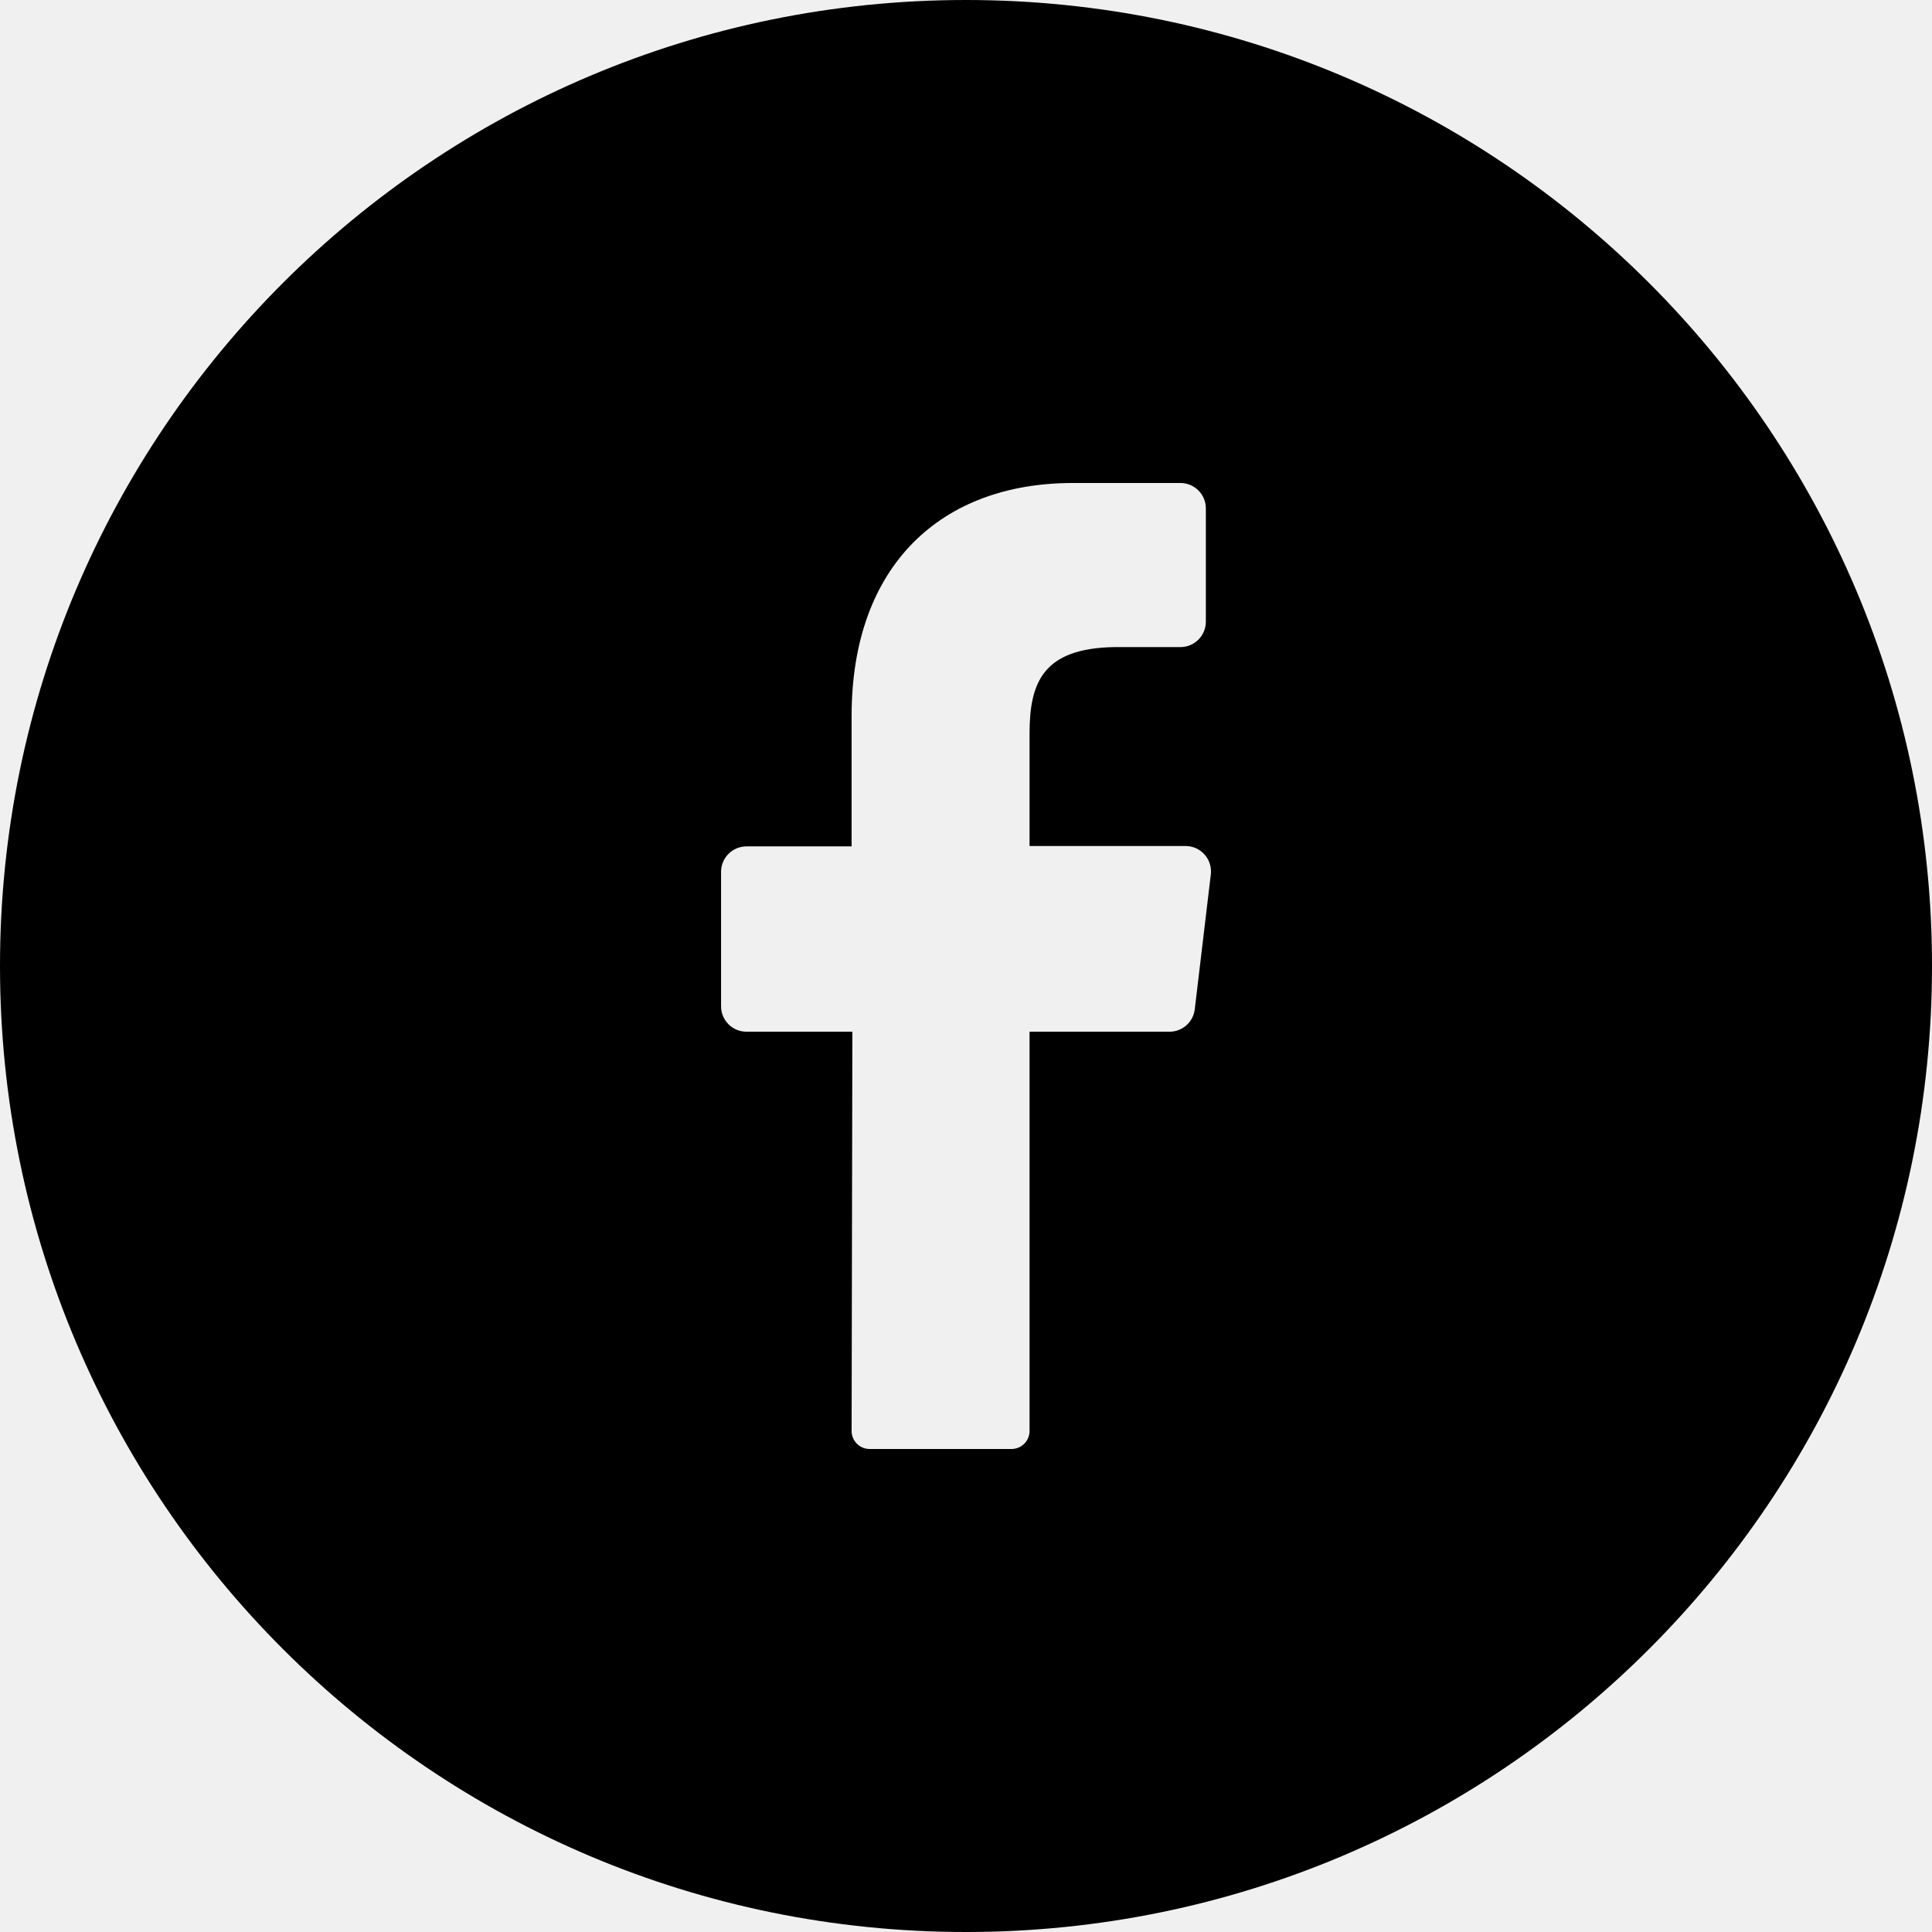
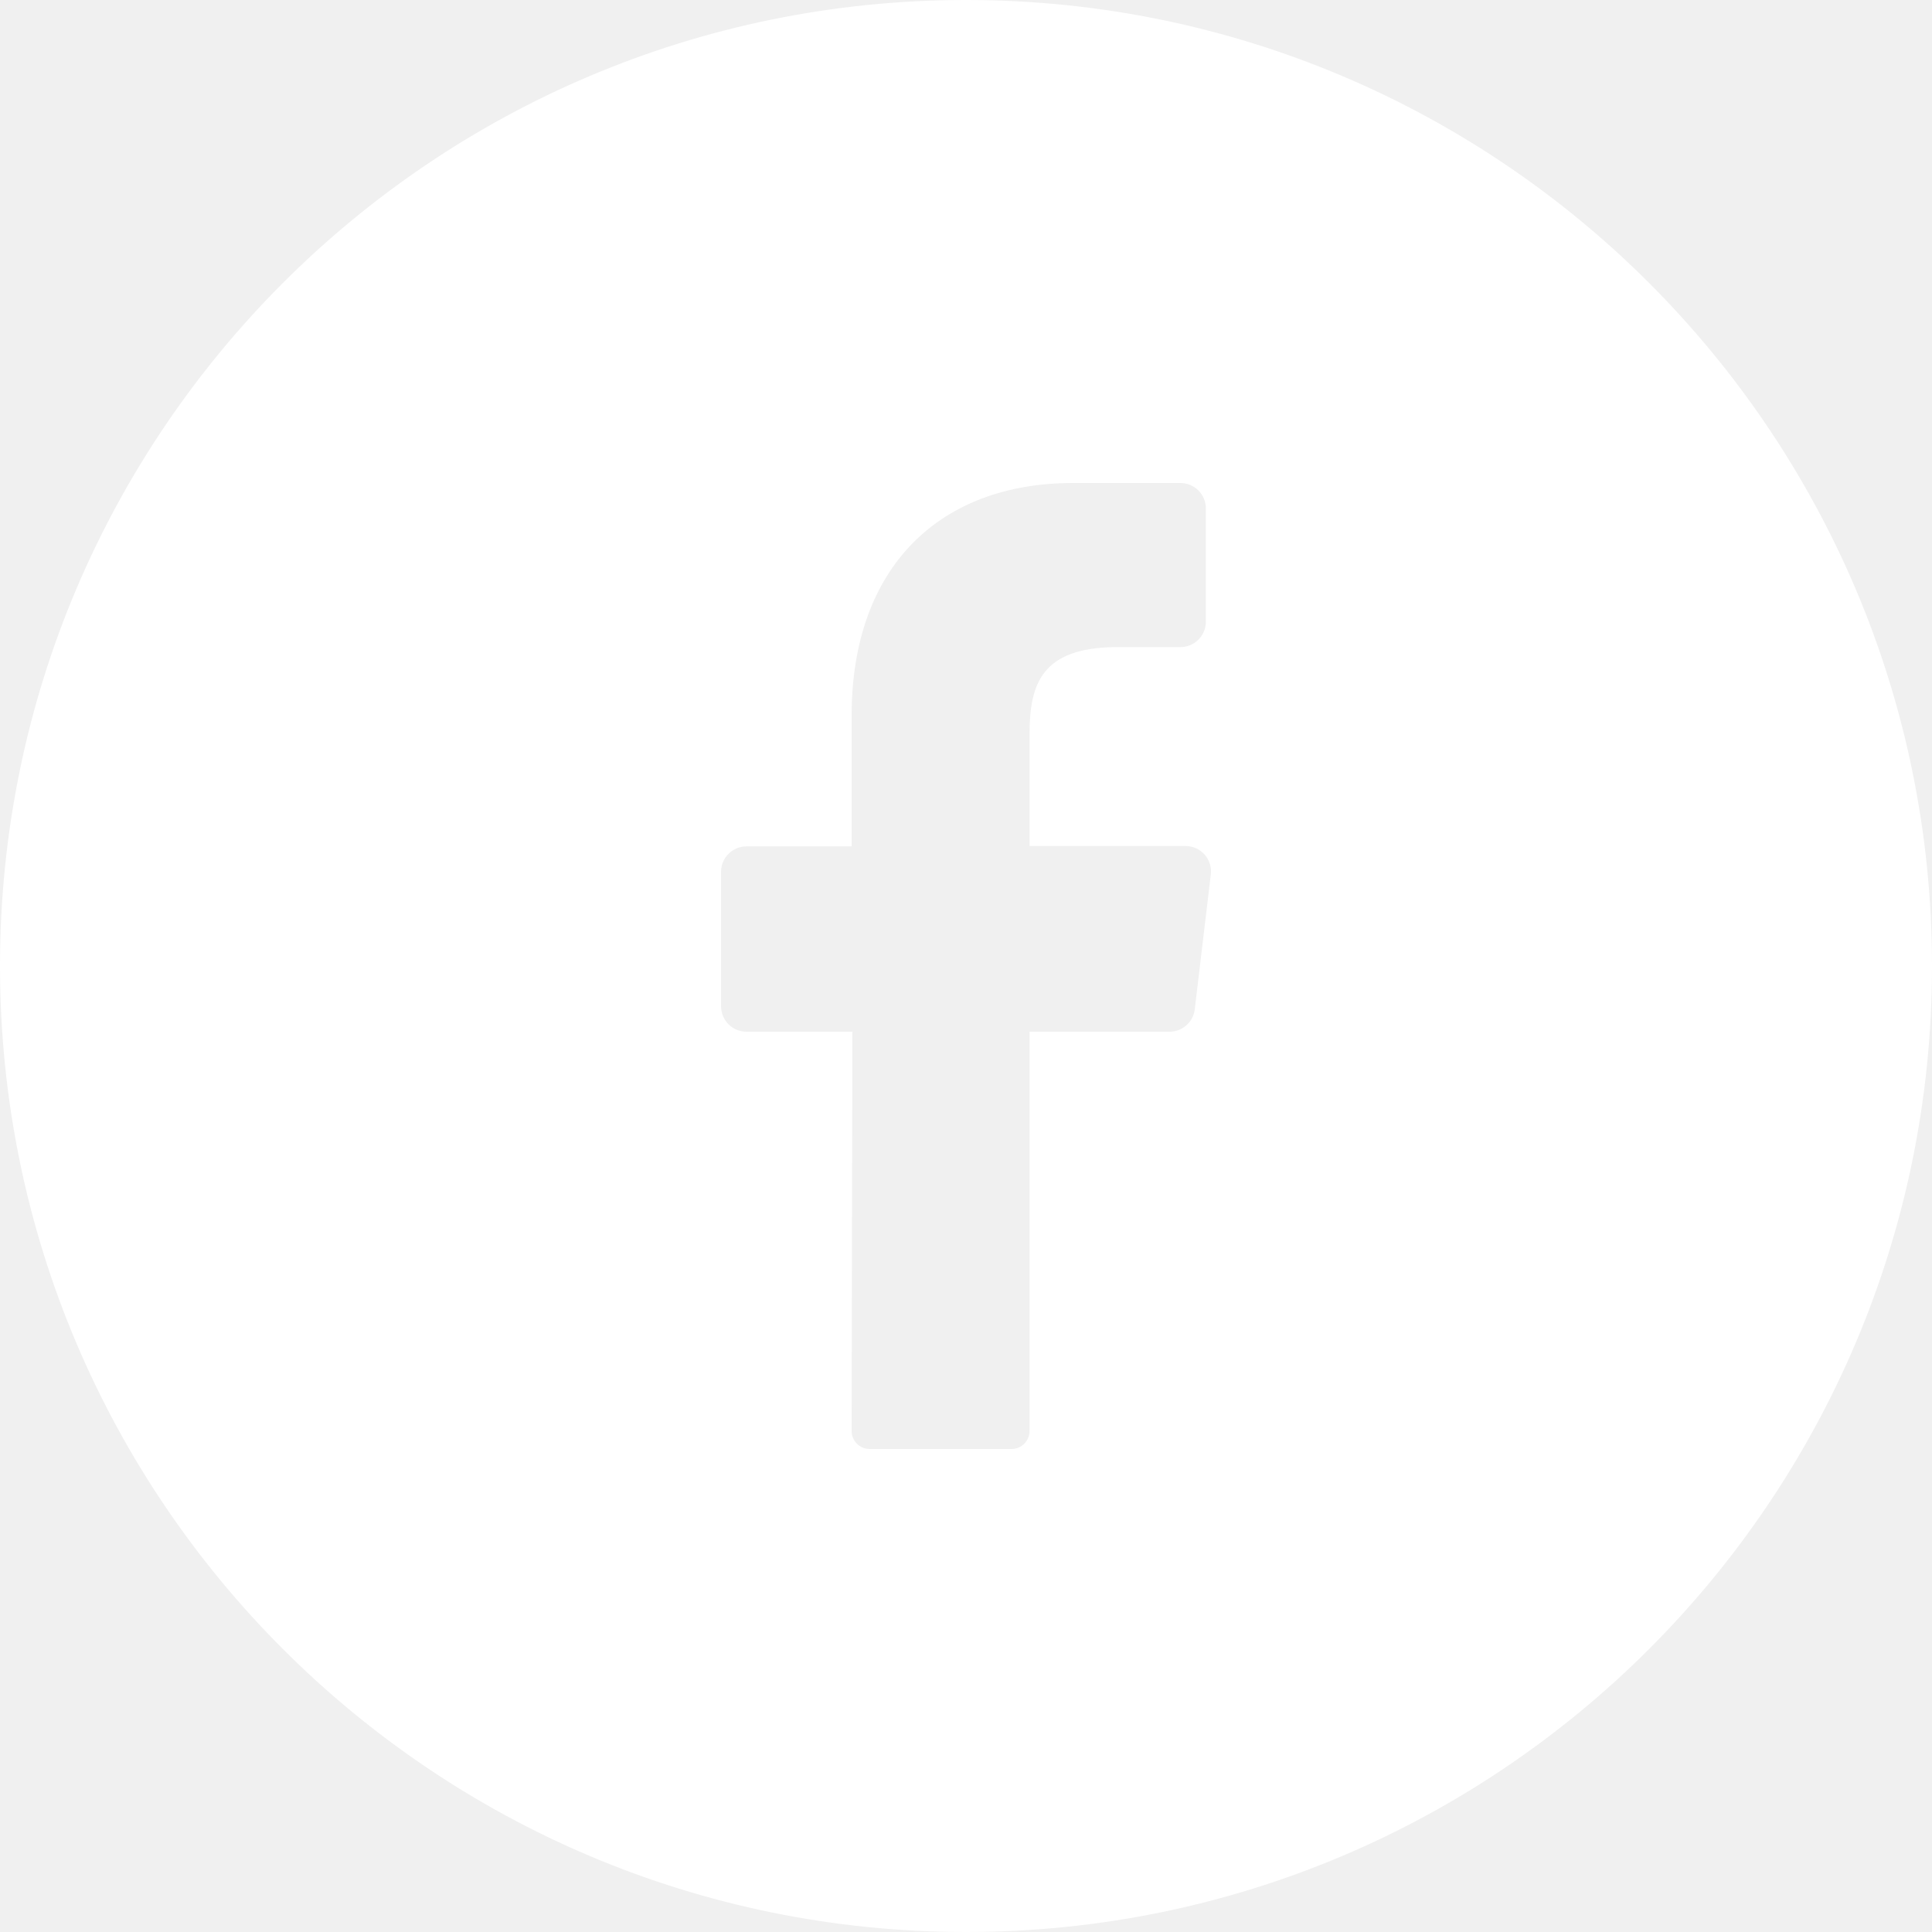
- <svg xmlns="http://www.w3.org/2000/svg" height="512" viewBox="0 0 152 152" width="512">
+ <svg xmlns="http://www.w3.org/2000/svg" height="512" viewBox="0 0 152 152" width="512" fill="white">
  <g id="Layer_2" data-name="Layer 2">
    <g id="_01.facebook" data-name="01.facebook">
      <path d="m76 0a76 76 0 1 0 76 76 76 76 0 0 0 -76-76zm19.26 68.8-1.26 10.59a2 2 0 0 1 -2 1.78h-11v31.4a1.42 1.42 0 0 1 -1.4 1.43h-11.2a1.42 1.42 0 0 1 -1.4-1.44l.06-31.39h-8.33a2 2 0 0 1 -2-2v-10.58a2 2 0 0 1 2-2h8.27v-10.26c0-11.87 7.07-18.33 17.4-18.33h8.47a2 2 0 0 1 2 2v8.91a2 2 0 0 1 -2 2h-5.19c-5.62.09-6.68 2.78-6.68 6.8v8.85h12.32a2 2 0 0 1 1.94 2.24z" />
    </g>
  </g>
</svg>
